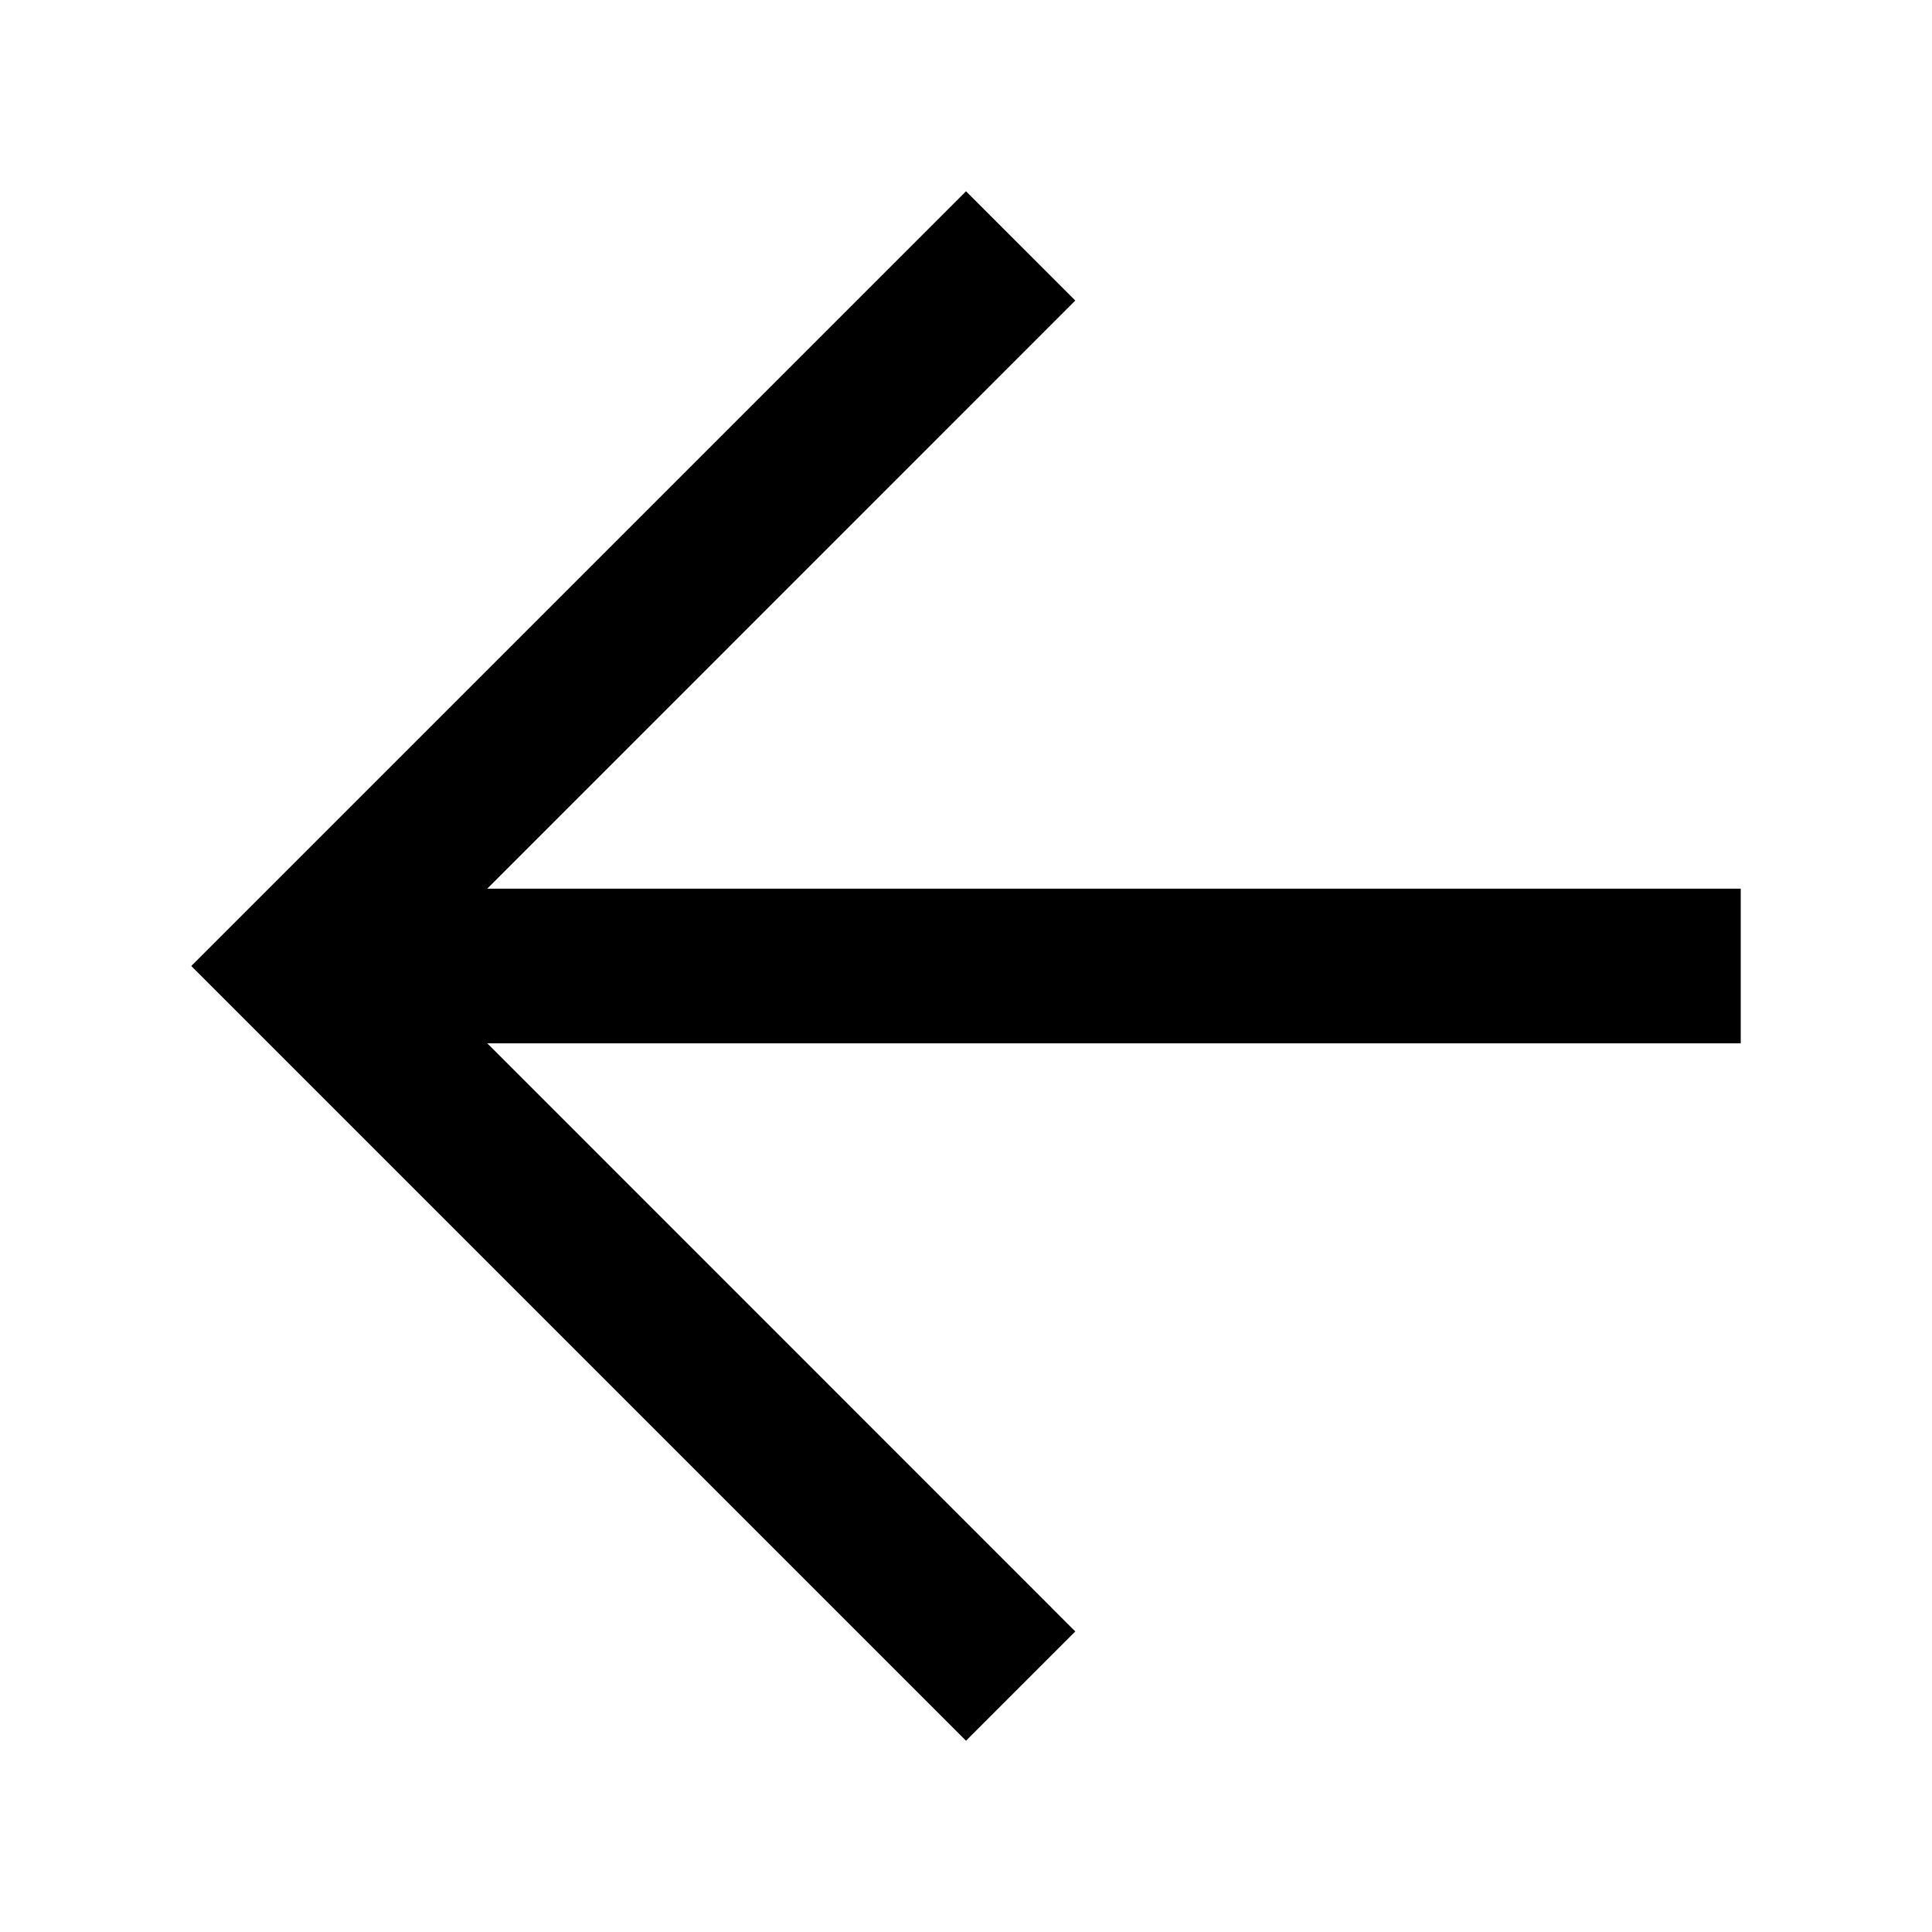
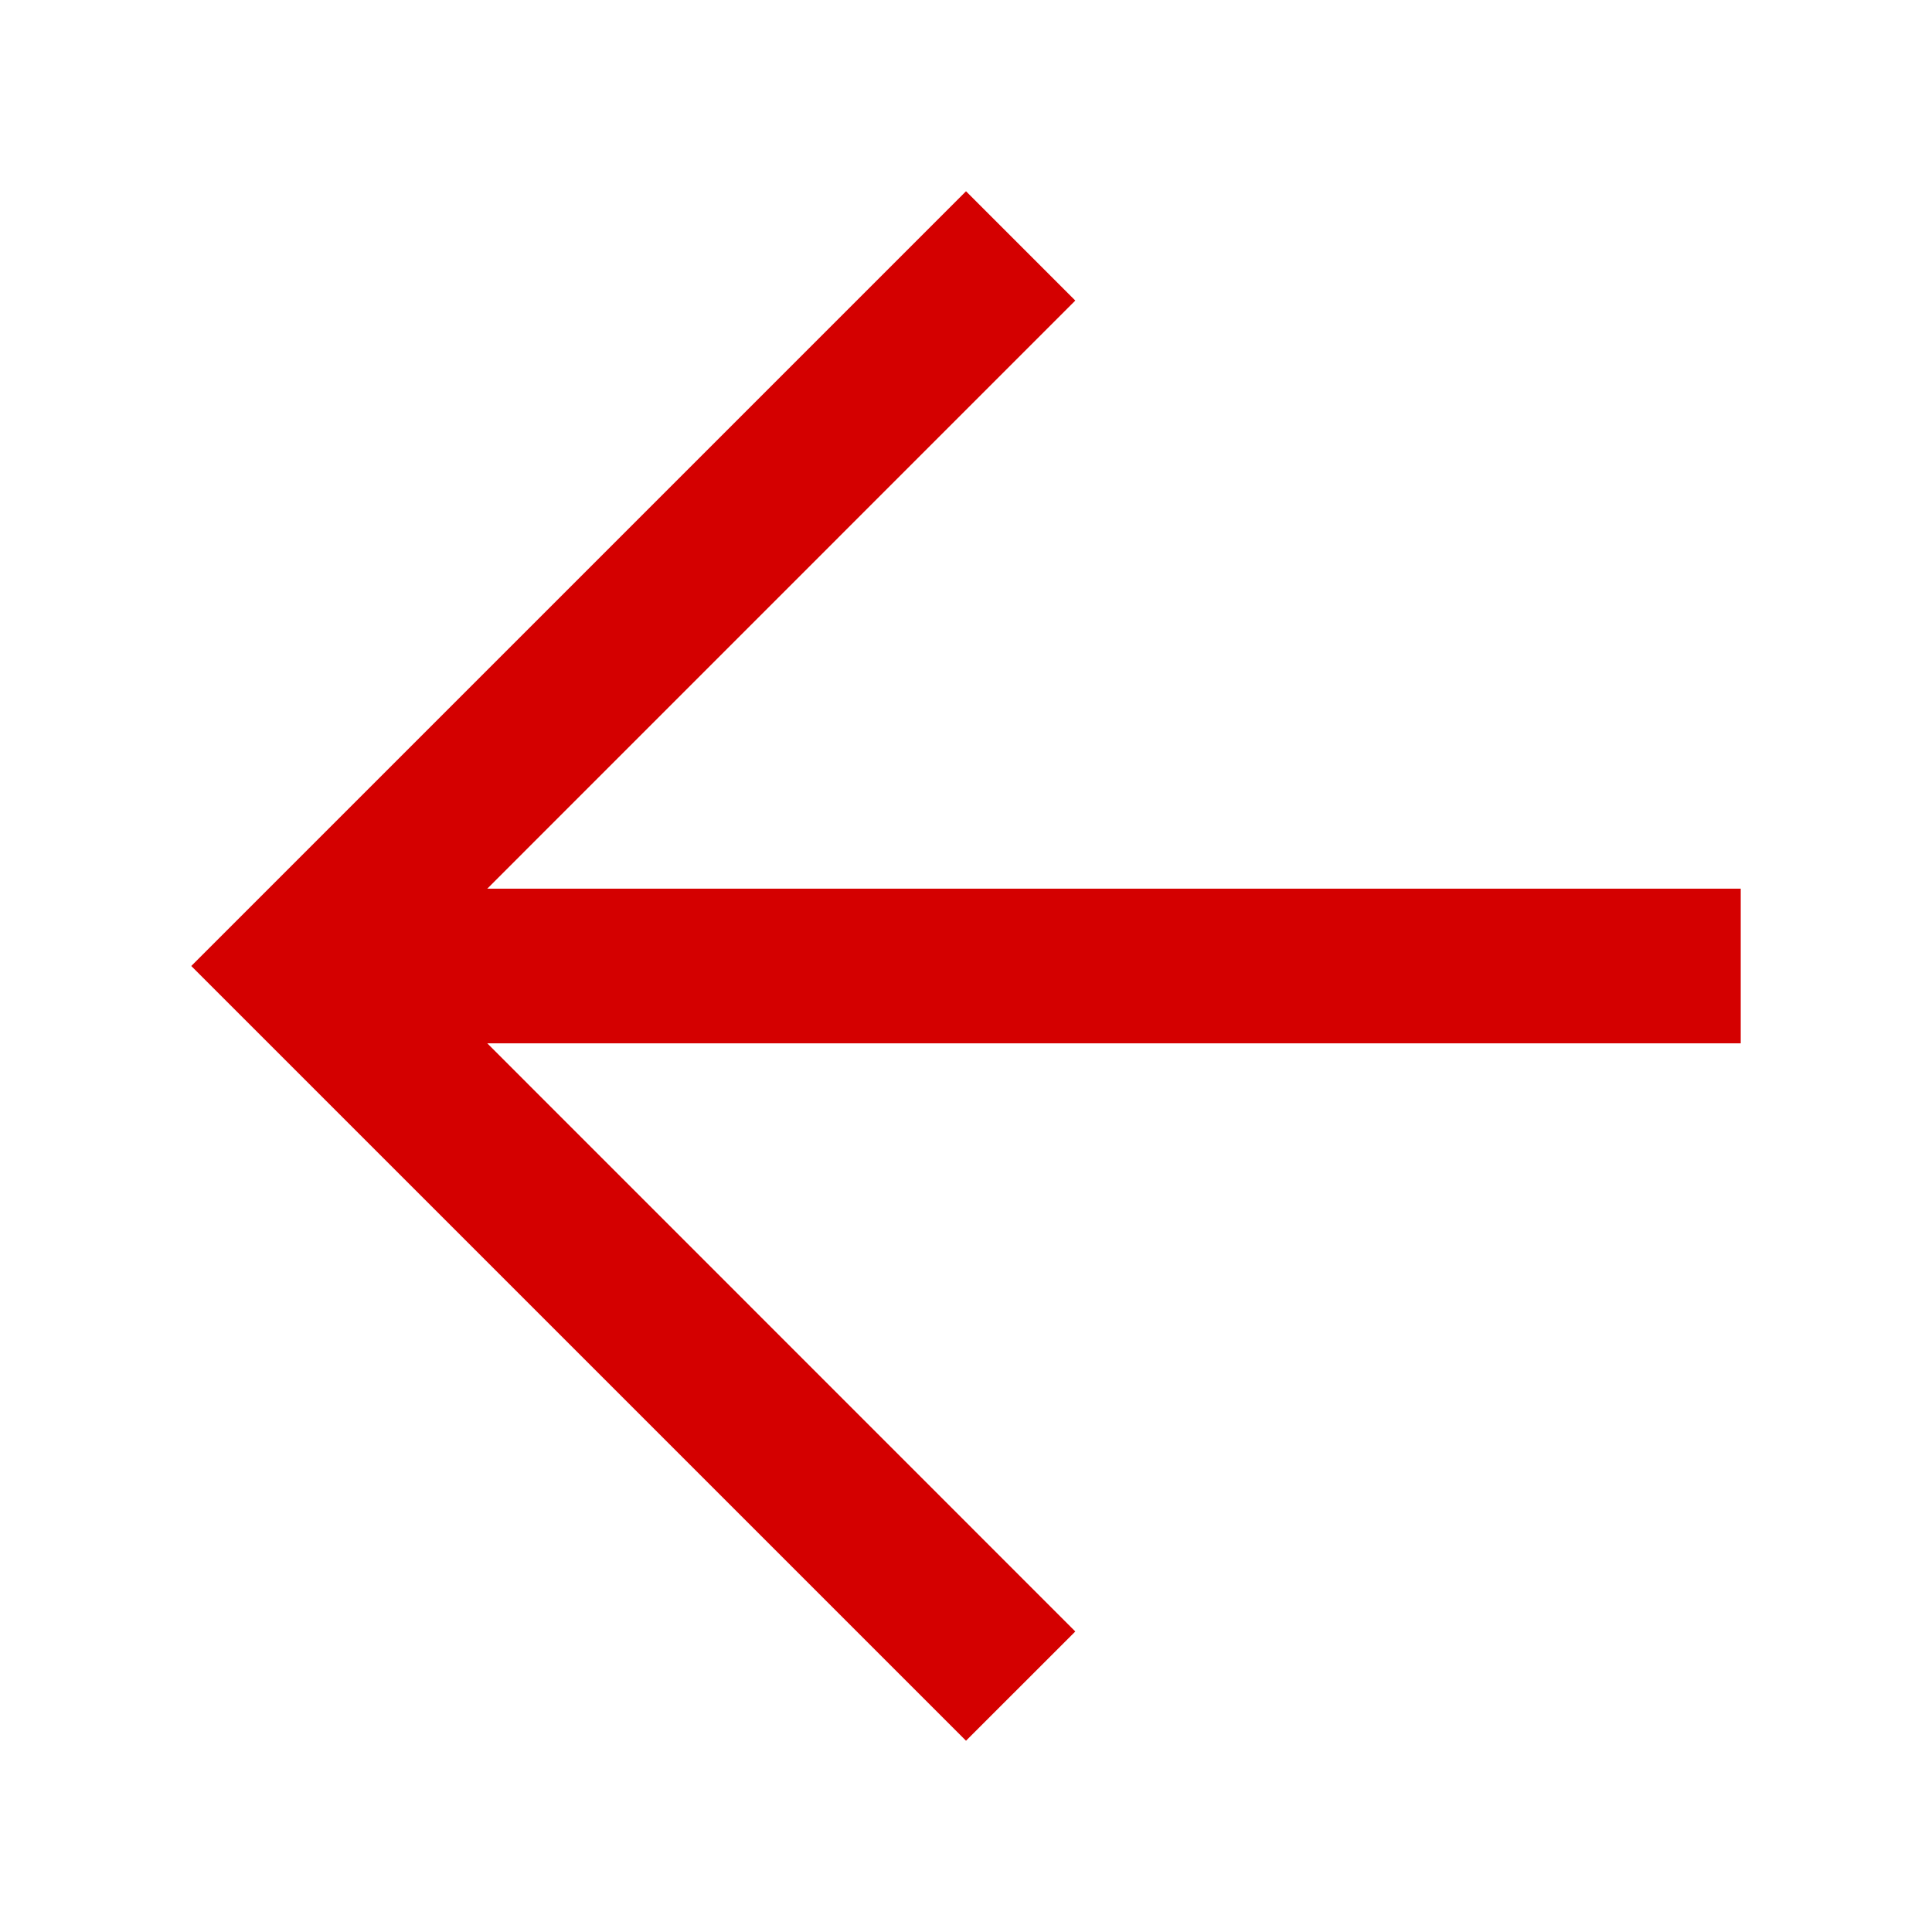
- <svg xmlns="http://www.w3.org/2000/svg" width="100" height="100" viewBox="0 0 100 100" version="1.1" enable-background="new">
-   <g transform="translate(-3.926492e-7,-270.5419)">
-     <path d="m 50.001,280.442 -40.101,40.1 40.101,40.1 5.656,-5.656 -30.435,-30.442 h 64.878 v -8.006 H 25.222 l 30.435,-30.44 z" />
-   </g>
+ <svg xmlns="http://www.w3.org/2000/svg" width="100" height="100" viewBox="0 0 100 100" version="1.1" enable-background="new" id="svg20054">
+   <defs id="defs20056" />
+   <path d="M 50.001,9.9 9.9,50 50.001,90.1 55.657,84.445 25.222,54.003 H 90.1 V 45.997 H 25.222 L 55.657,15.557 Z" id="path20050" style="stroke:none;stroke-opacity:1;fill:#d40000;fill-opacity:1" />
</svg>
